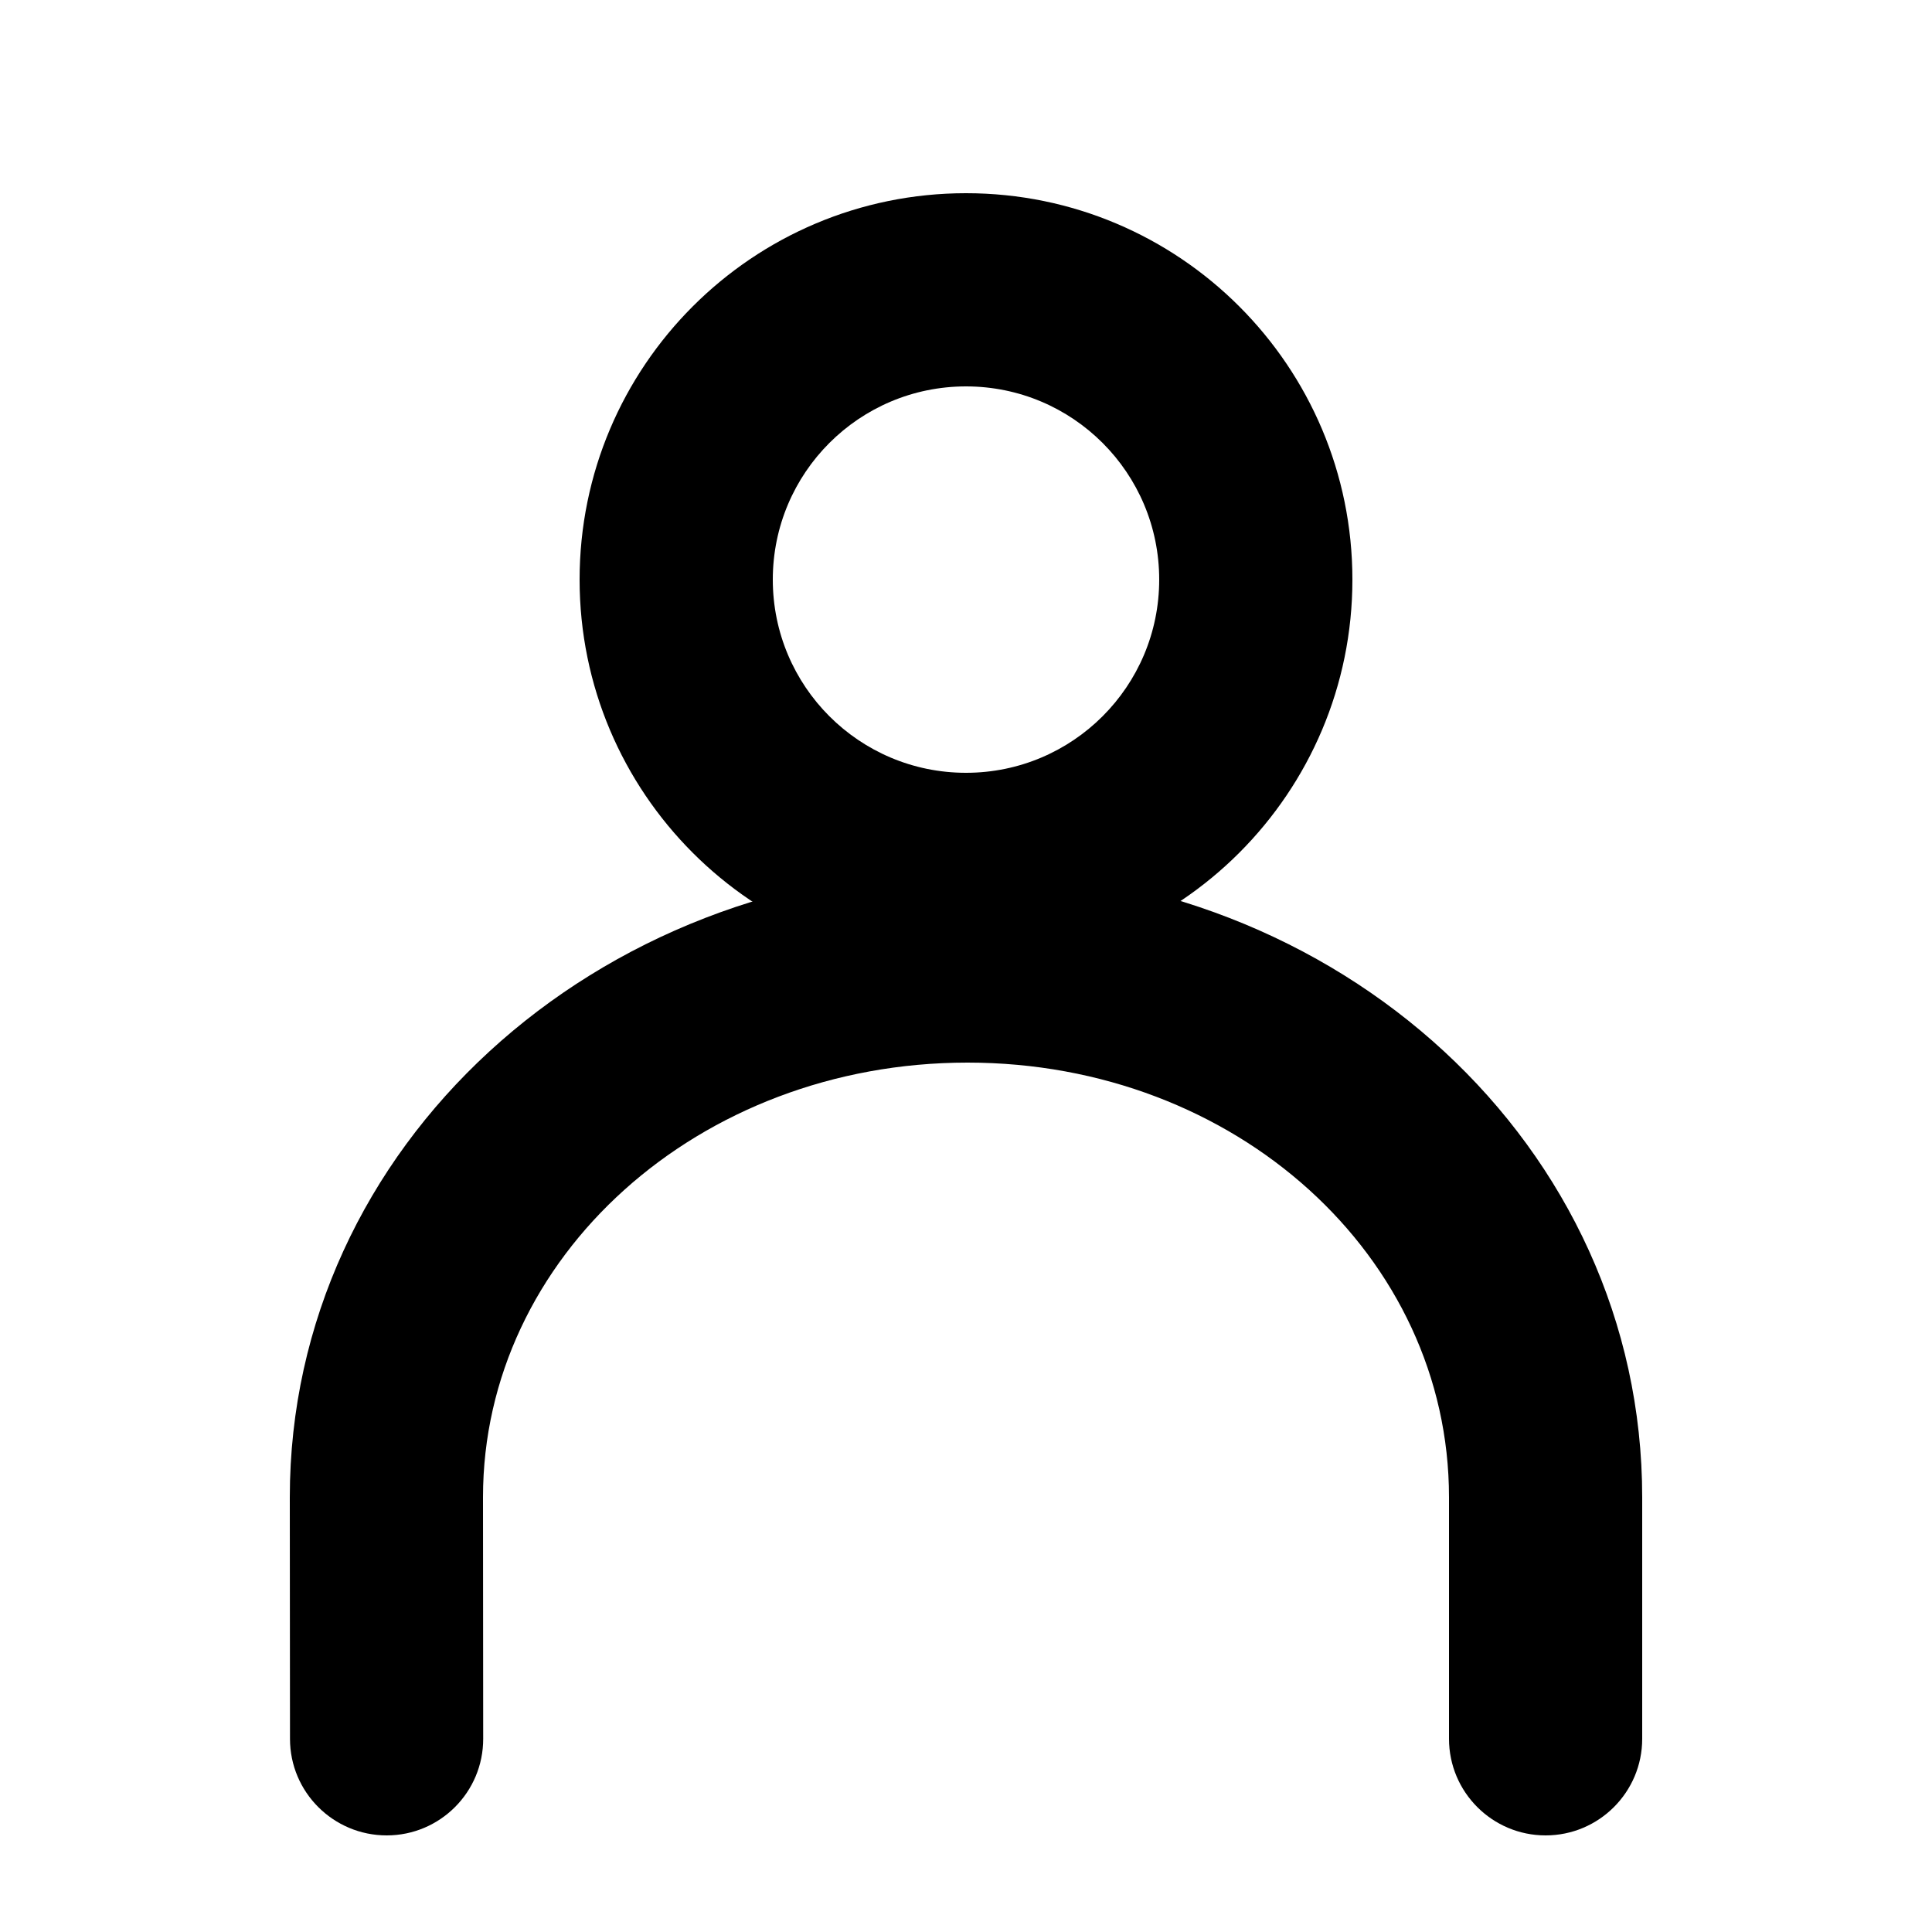
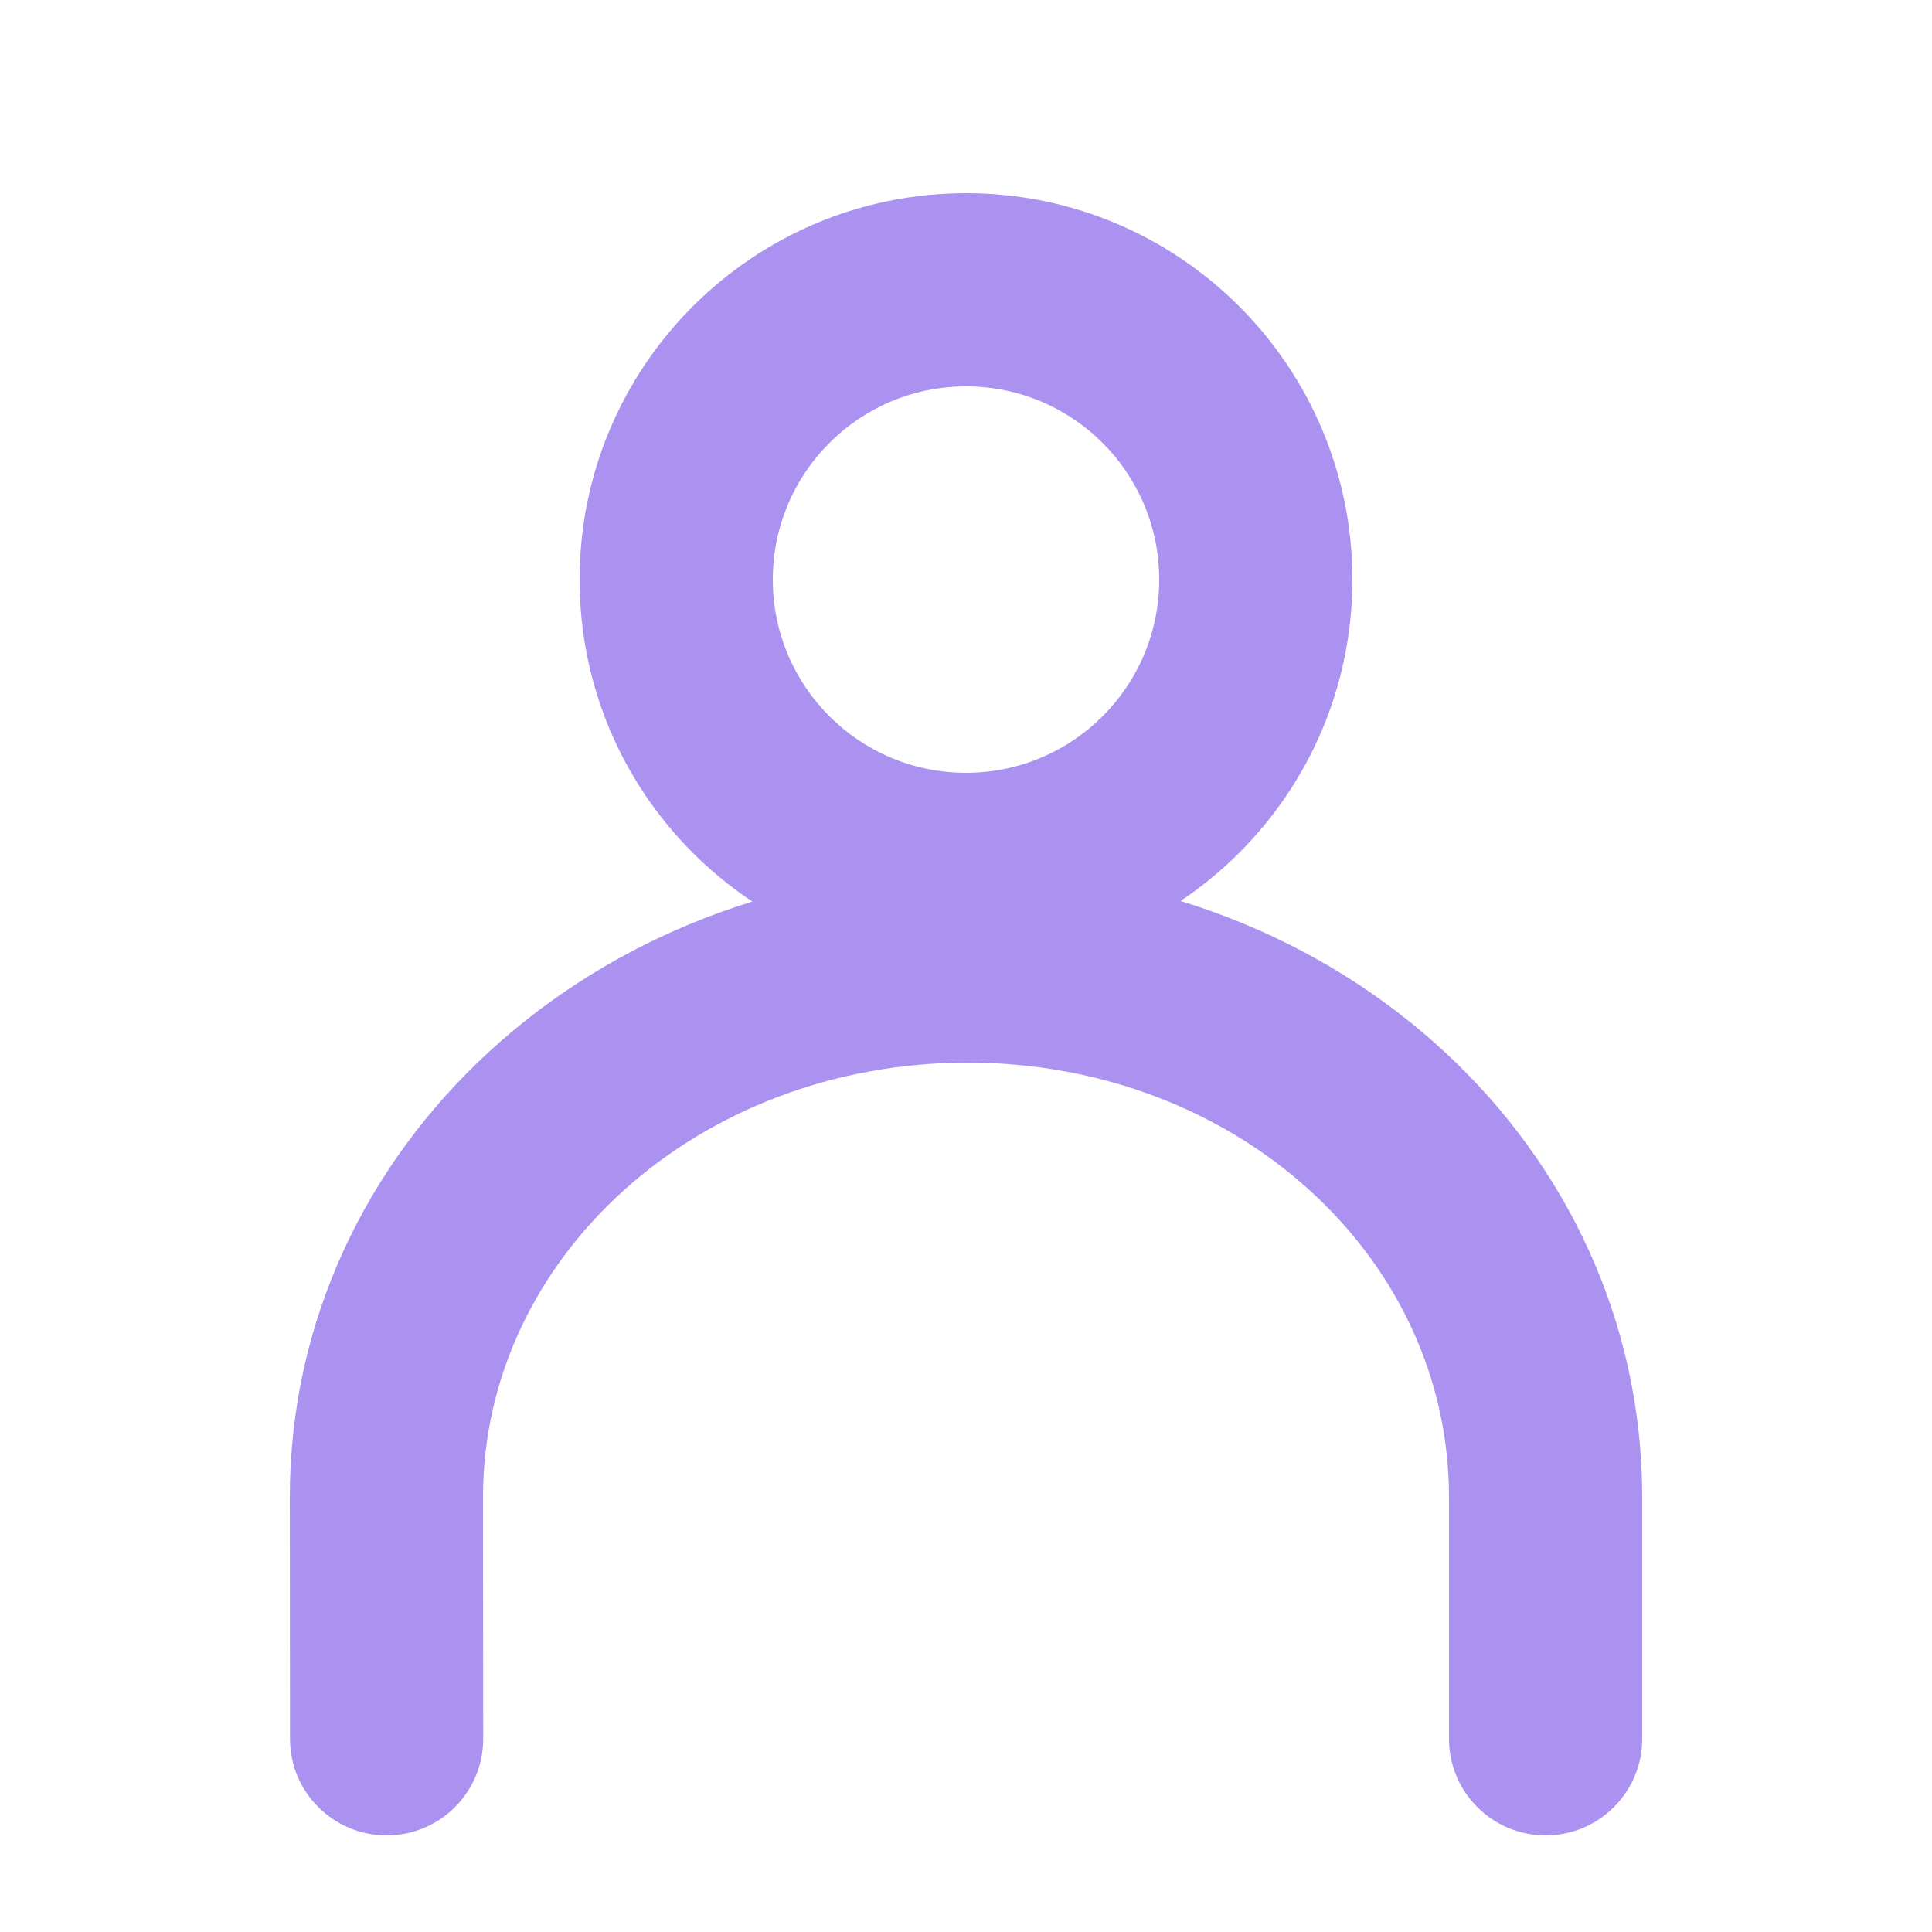
- <svg xmlns="http://www.w3.org/2000/svg" style="" width="20" height="20" viewBox="0 0 20 20" fill="none">
-   <path fill-rule="evenodd" clip-rule="evenodd" d="M6 6C6 8.209 7.791 10 10 10C12.209 10 14 8.209 14 6C14 3.791 12.209 2 10 2C7.791 2 6 3.791 6 6ZM12 6C12 7.105 11.105 8 10 8C8.895 8 8 7.105 8 6C8 4.895 8.895 4 10 4C11.105 4 12 4.895 12 6Z" fill="currentColor" />
-   <path d="M17 18C17 18.552 16.552 19 16 19C15.448 19 15 18.552 15 18V15.5C15 13.006 12.794 11 10.016 11C7.23 11 5 13.013 5 15.499L5.002 17.999C5.003 18.552 4.555 19 4.003 19C3.451 19 3.002 18.553 3.002 18.001L3 15.5C3 11.86 6.169 9 10.016 9C13.859 9 17 11.857 17 15.5V18Z" fill="currentColor" />
+ <svg xmlns="http://www.w3.org/2000/svg" width="20" height="20" viewBox="0 0 20 20" fill="none">
+   <path fill-rule="evenodd" clip-rule="evenodd" d="M6 6C6 8.209 7.791 10 10 10C12.209 10 14 8.209 14 6C14 3.791 12.209 2 10 2C7.791 2 6 3.791 6 6ZM12 6C12 7.105 11.105 8 10 8C8.895 8 8 7.105 8 6C8 4.895 8.895 4 10 4C11.105 4 12 4.895 12 6Z" fill="#AB92F0" />
+   <path d="M17 18C17 18.552 16.552 19 16 19C15.448 19 15 18.552 15 18V15.5C15 13.006 12.794 11 10.016 11C7.23 11 5 13.013 5 15.499L5.002 17.999C5.003 18.552 4.555 19 4.003 19C3.451 19 3.002 18.553 3.002 18.001L3 15.5C3 11.86 6.169 9 10.016 9C13.859 9 17 11.857 17 15.5V18Z" fill="#AB92F0" />
</svg>
